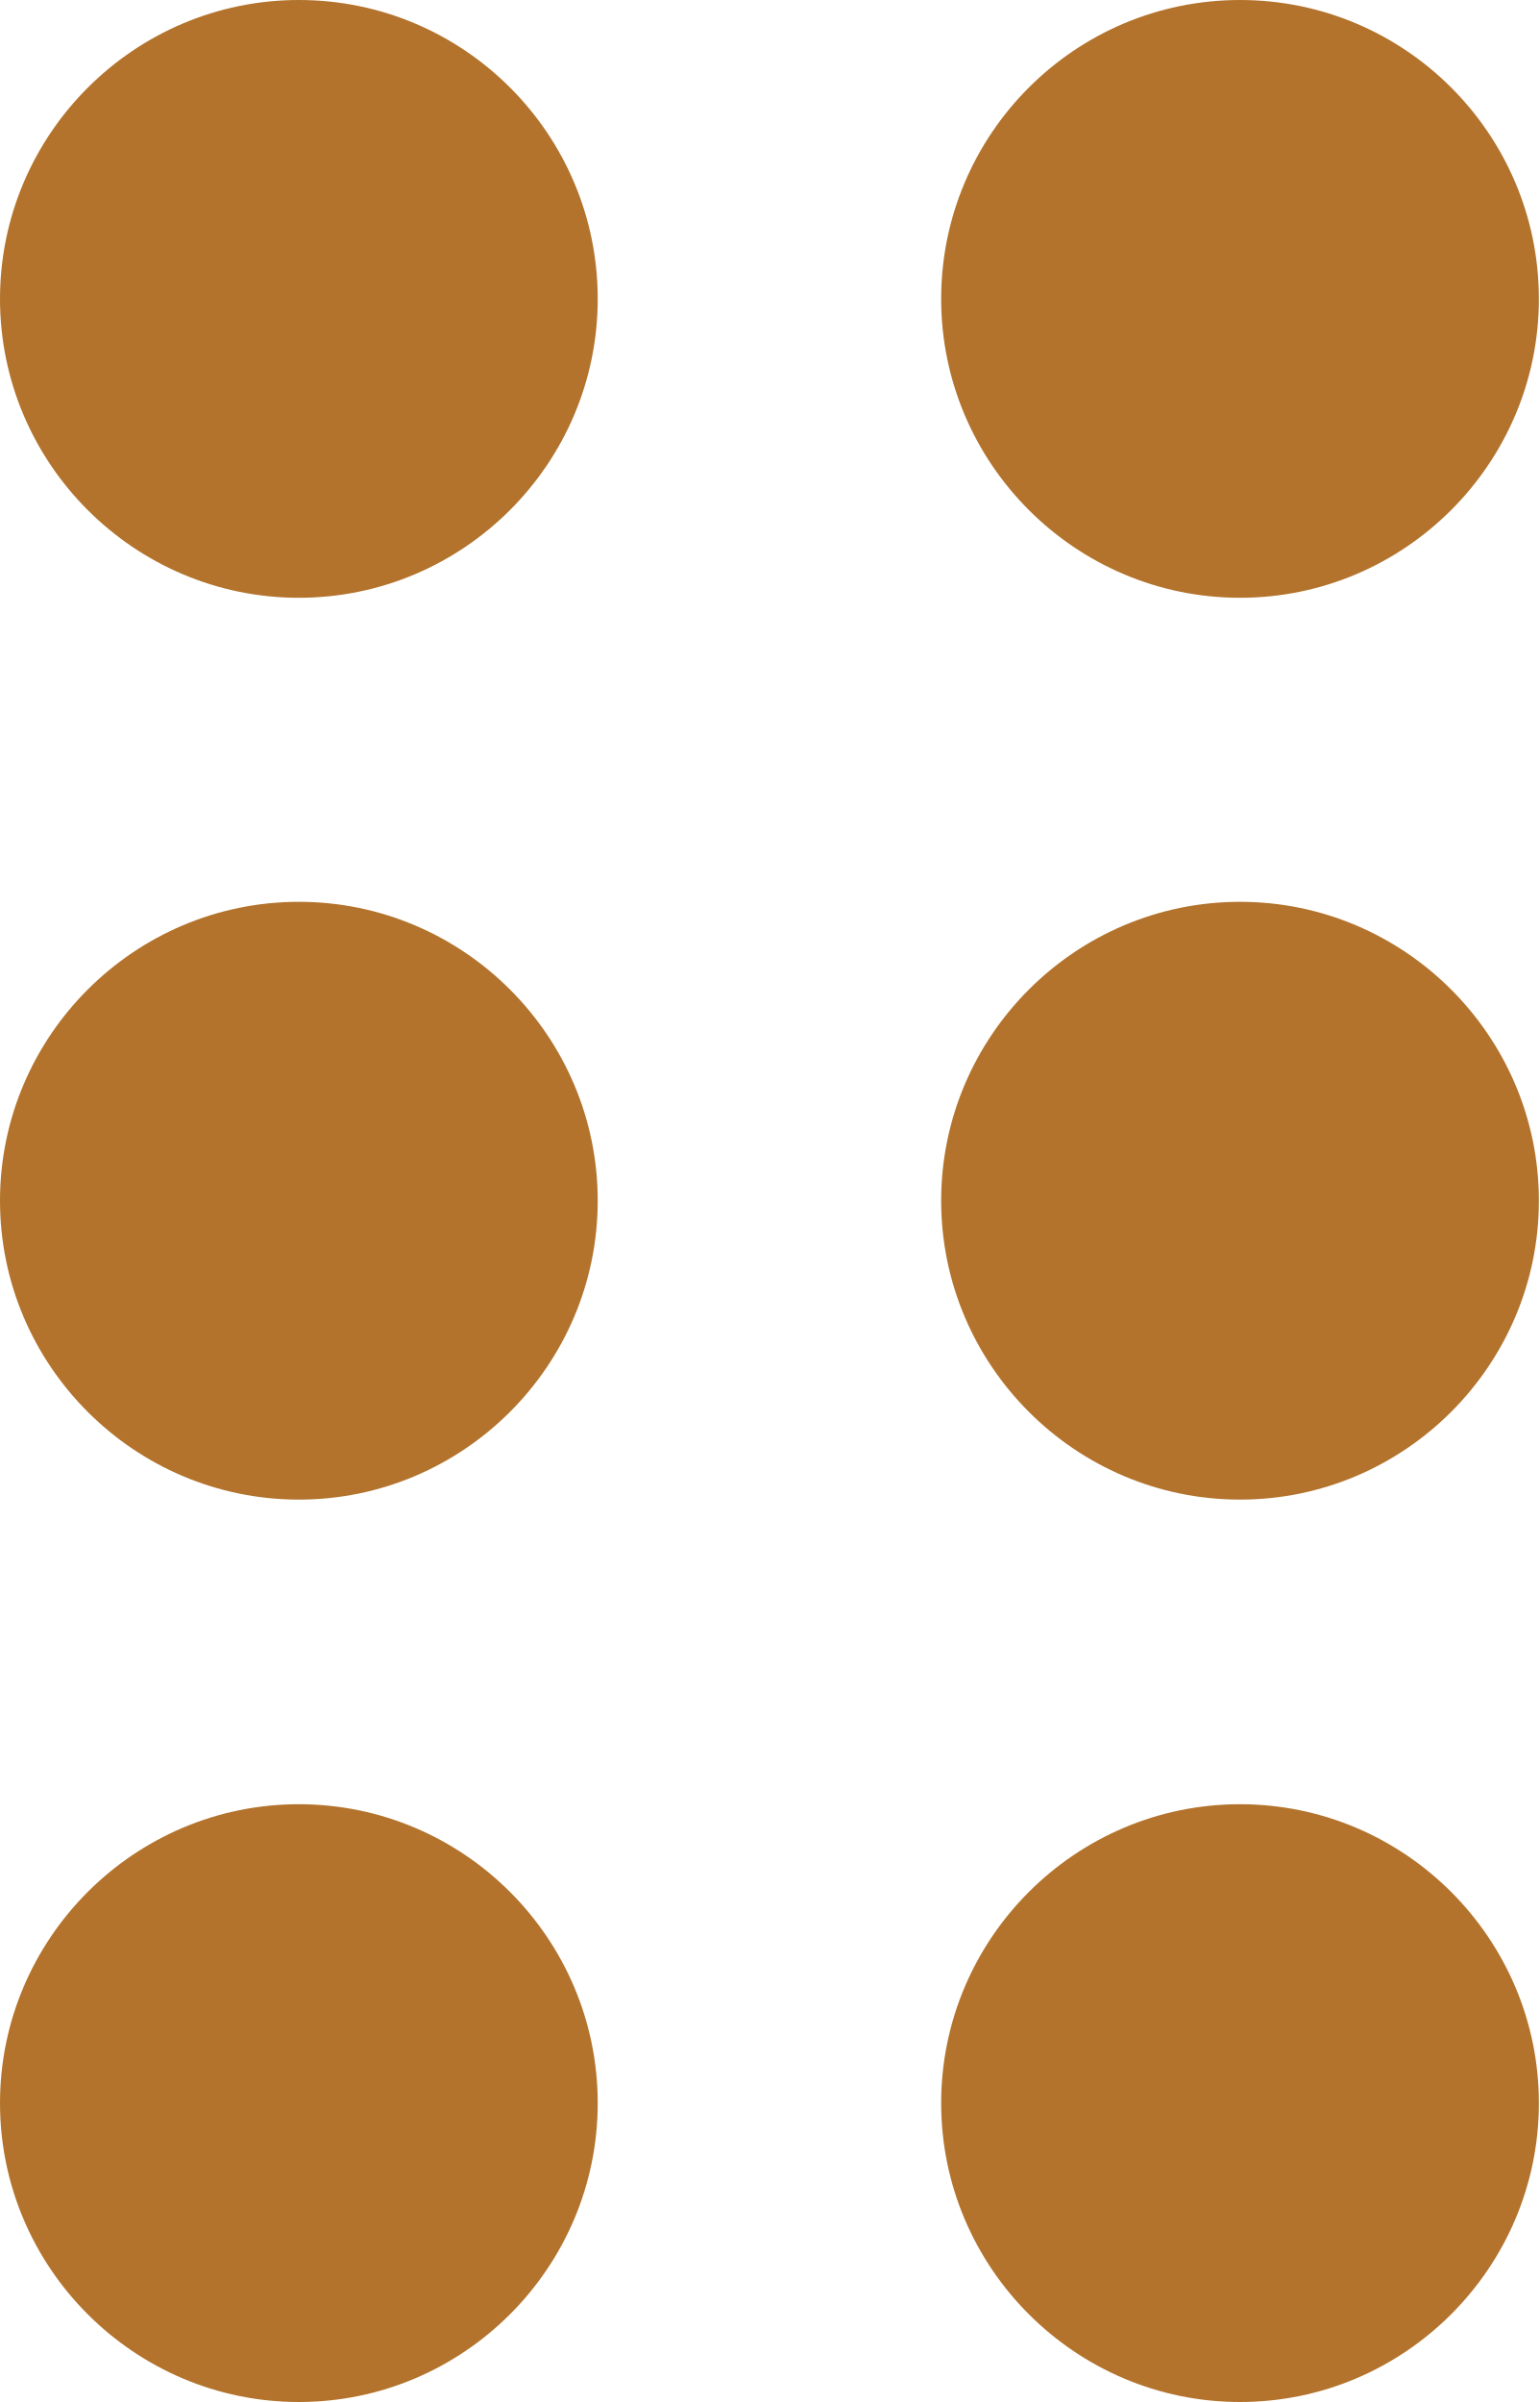
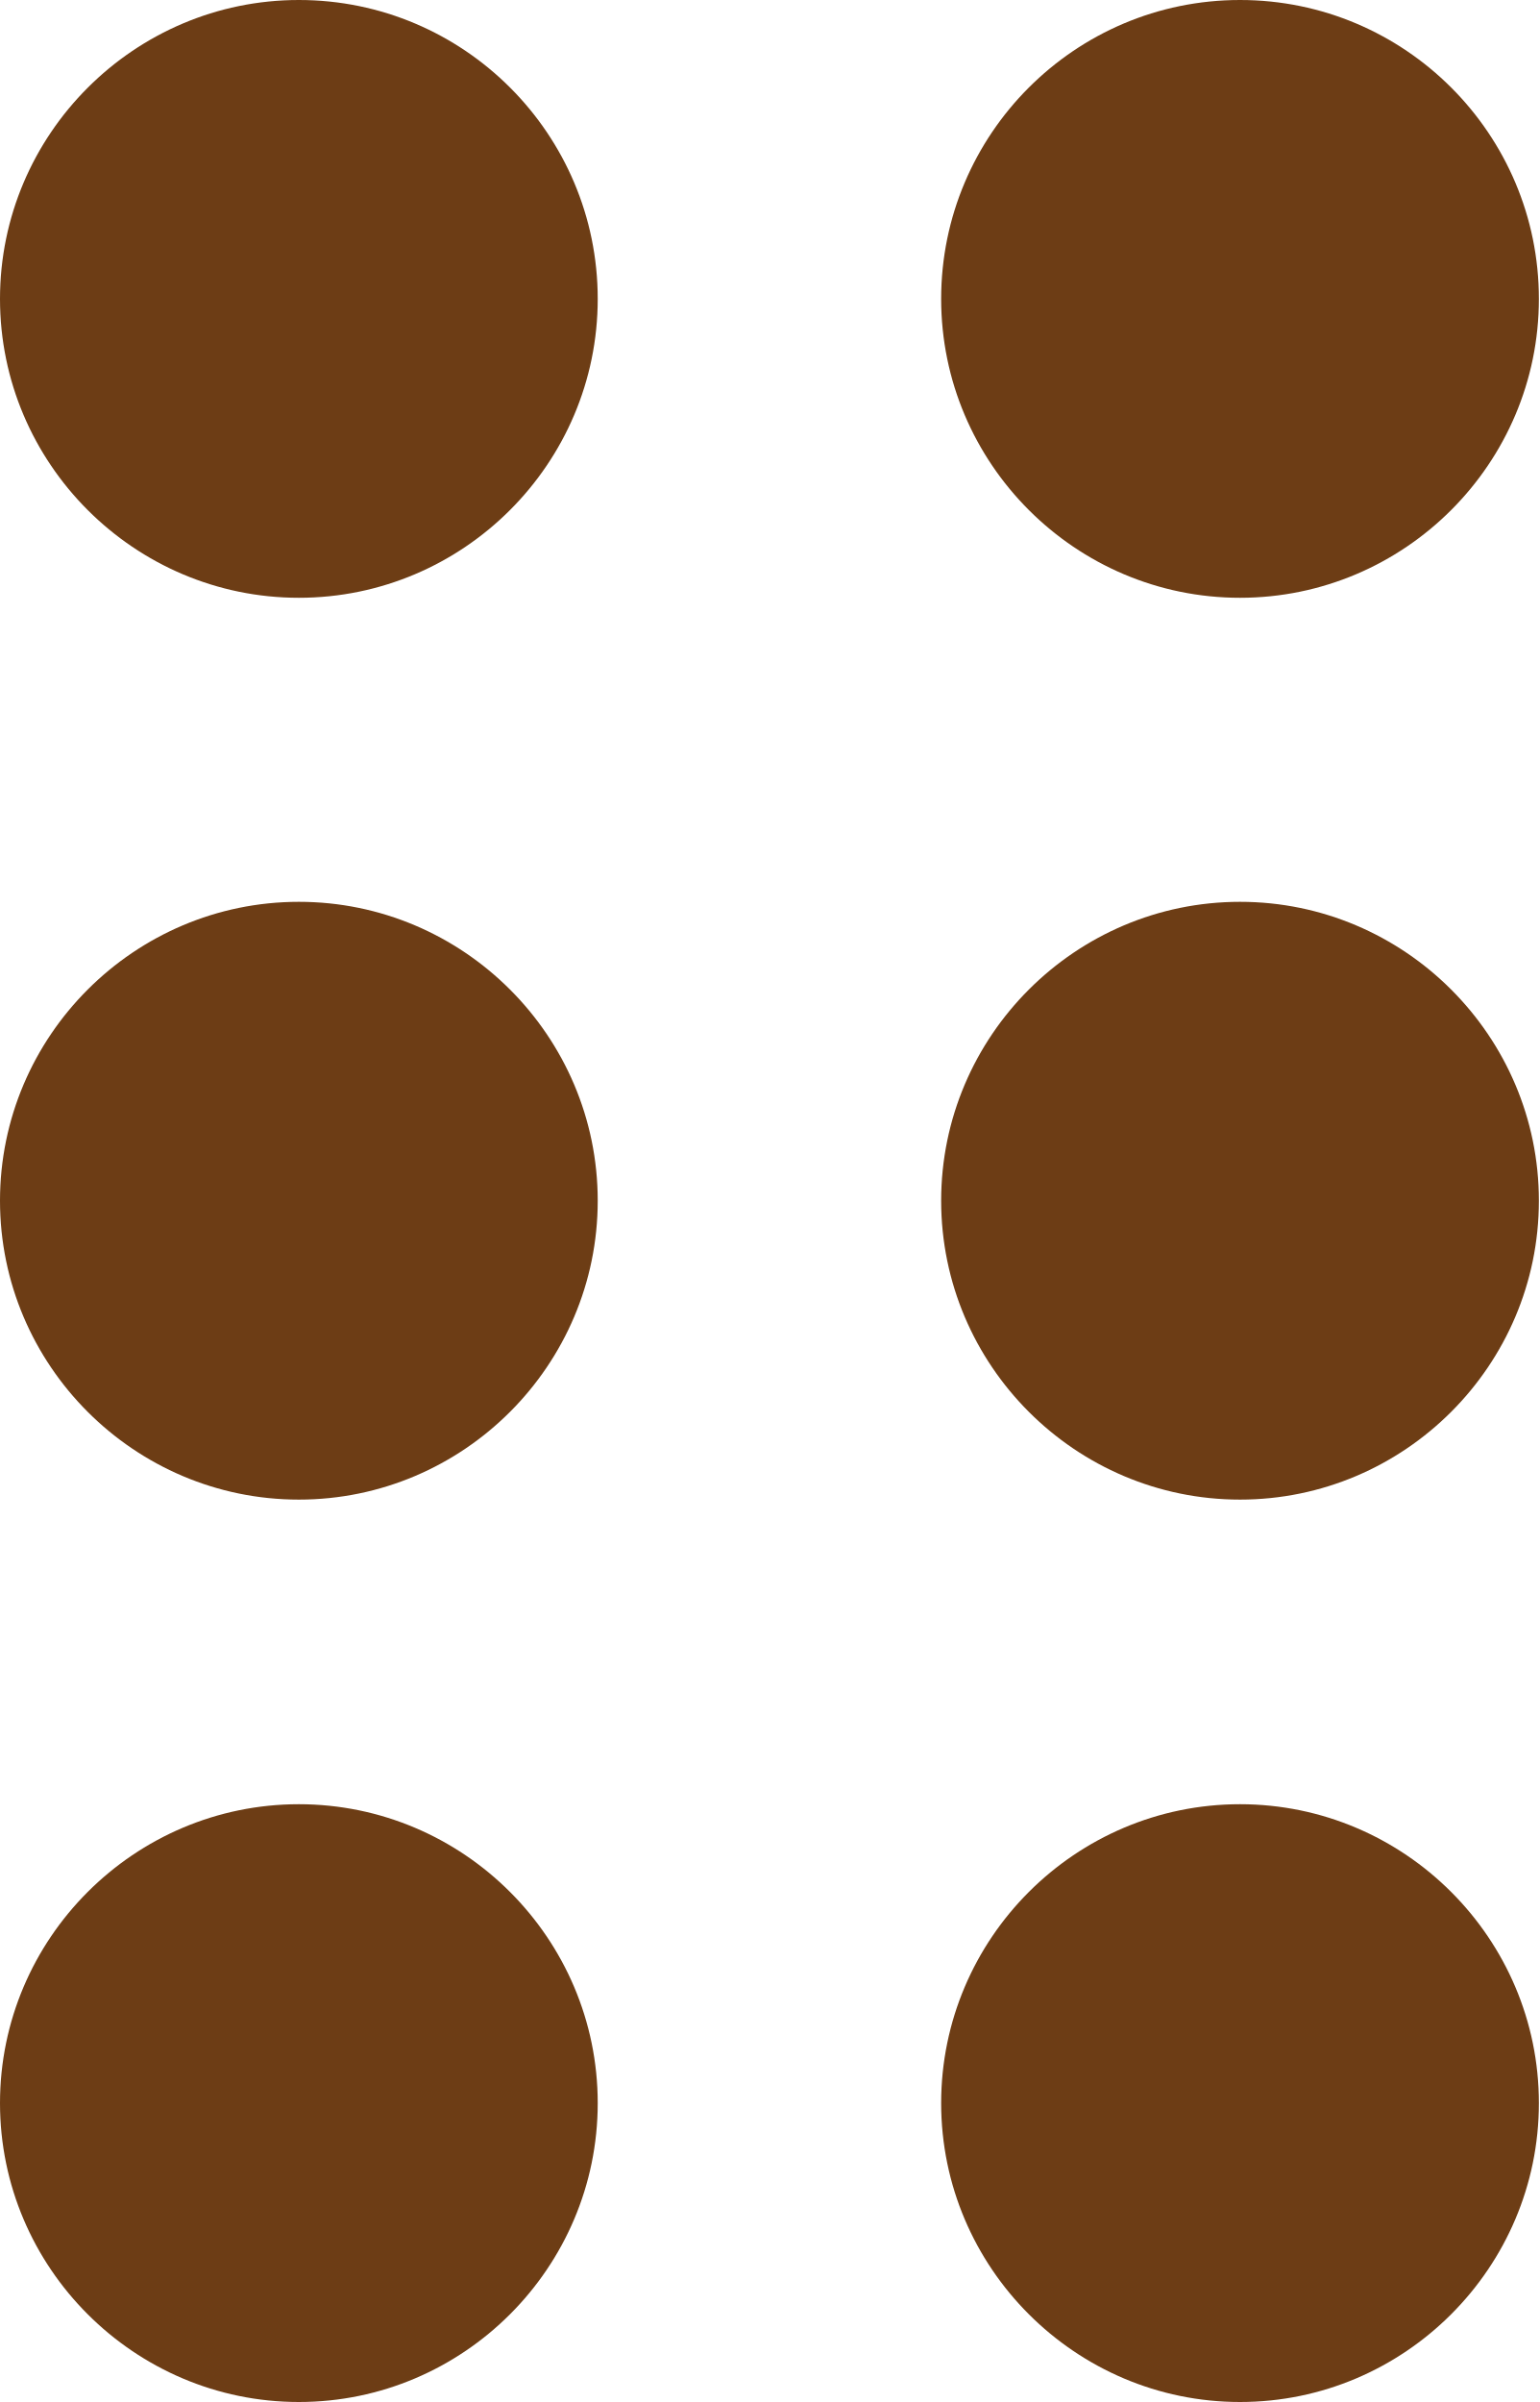
<svg xmlns="http://www.w3.org/2000/svg" id="Layer_2" data-name="Layer 2" viewBox="0 0 26.94 42.03">
  <defs>
    <style>
      .cls-1 {
-         fill: #b3732c;
+         fill: #6d3d15;
      }
    </style>
  </defs>
  <g id="Layer_1-2" data-name="Layer 1">
    <g>
      <path class="cls-1" d="M5.23,0C2.35,0,0,2.35,0,5.23s2.35,5.23,5.23,5.23,5.23-2.35,5.23-5.23S8.12,0,5.23,0Z" />
      <path class="cls-1" d="M5.23,15.78c-2.88,0-5.23,2.35-5.23,5.23s2.35,5.23,5.23,5.23,5.23-2.35,5.23-5.23-2.35-5.23-5.23-5.23Z" />
      <path class="cls-1" d="M21.7,15.78c-2.88,0-5.23,2.35-5.23,5.23s2.35,5.23,5.23,5.23,5.23-2.35,5.23-5.23-2.35-5.23-5.23-5.23Z" />
      <path class="cls-1" d="M21.7,31.57c-2.88,0-5.23,2.35-5.23,5.23s2.35,5.23,5.23,5.23,5.23-2.35,5.23-5.23-2.35-5.23-5.23-5.23Z" />
      <path class="cls-1" d="M21.7,10.46c2.88,0,5.23-2.35,5.23-5.23S24.59,0,21.7,0s-5.23,2.35-5.23,5.23,2.35,5.23,5.23,5.23Z" />
      <path class="cls-1" d="M5.23,31.57c-2.88,0-5.23,2.35-5.23,5.23s2.35,5.23,5.23,5.23,5.23-2.35,5.23-5.23-2.35-5.23-5.23-5.23Z" />
    </g>
  </g>
</svg>
